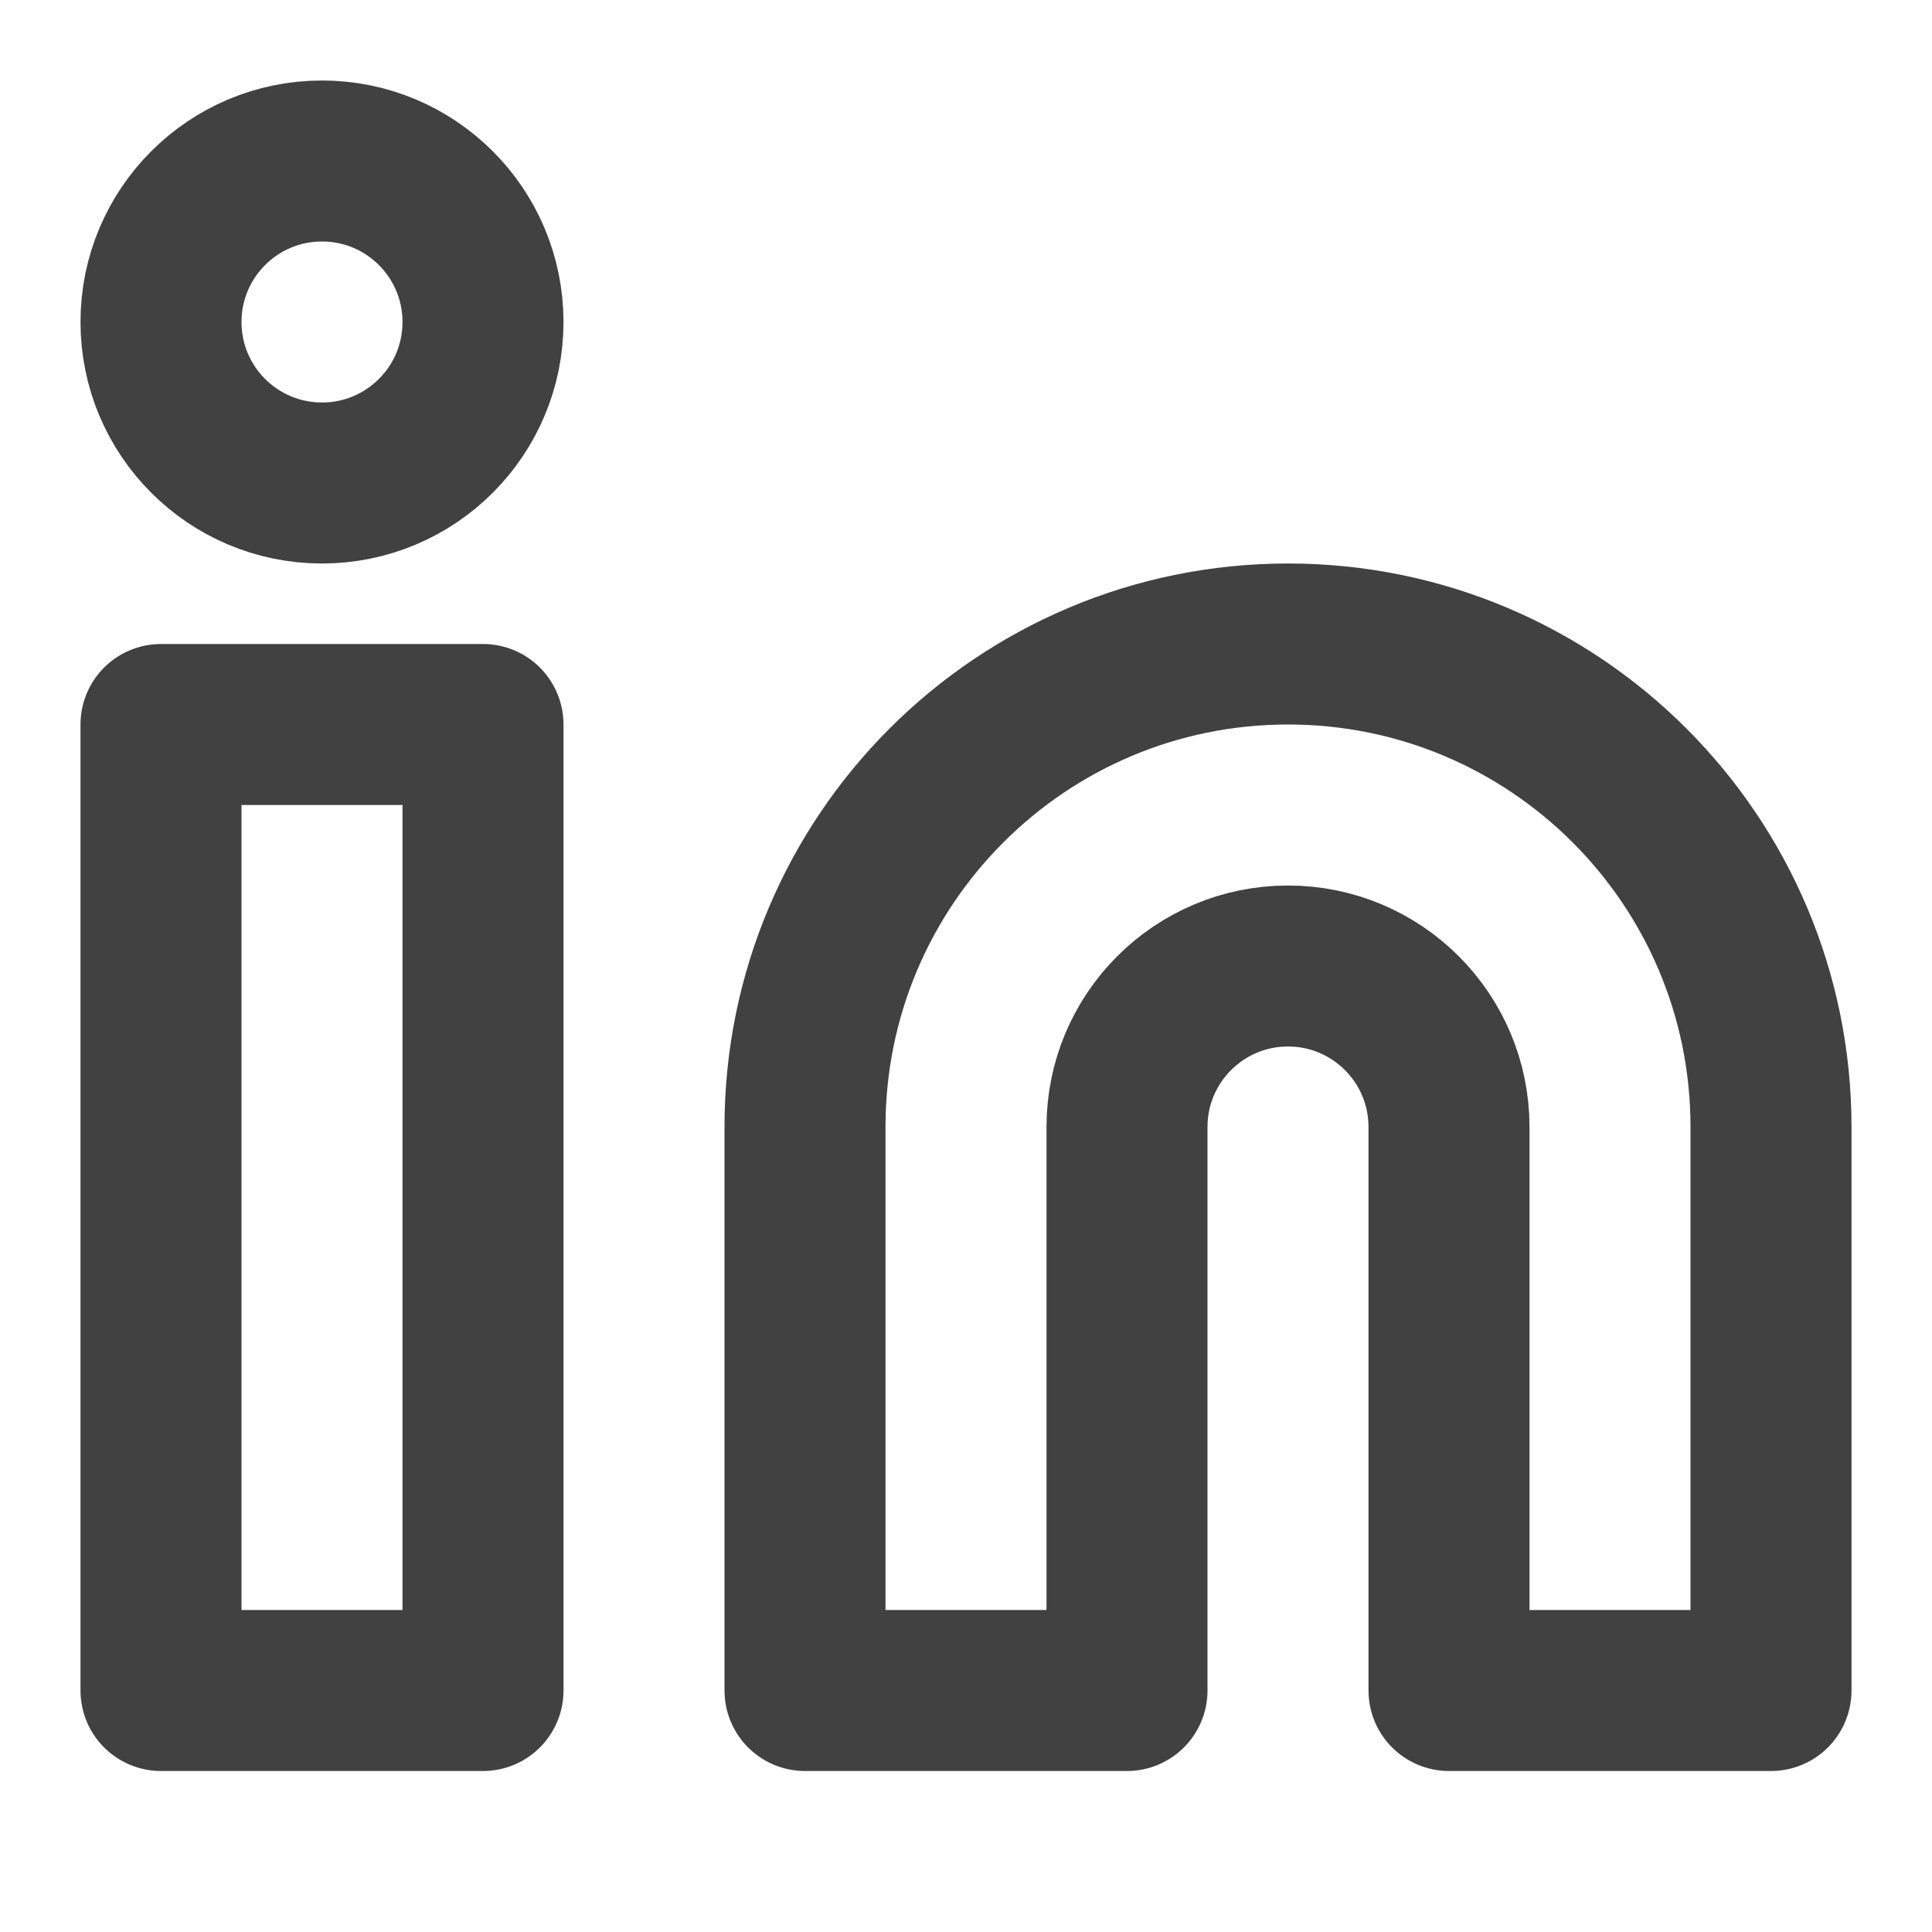
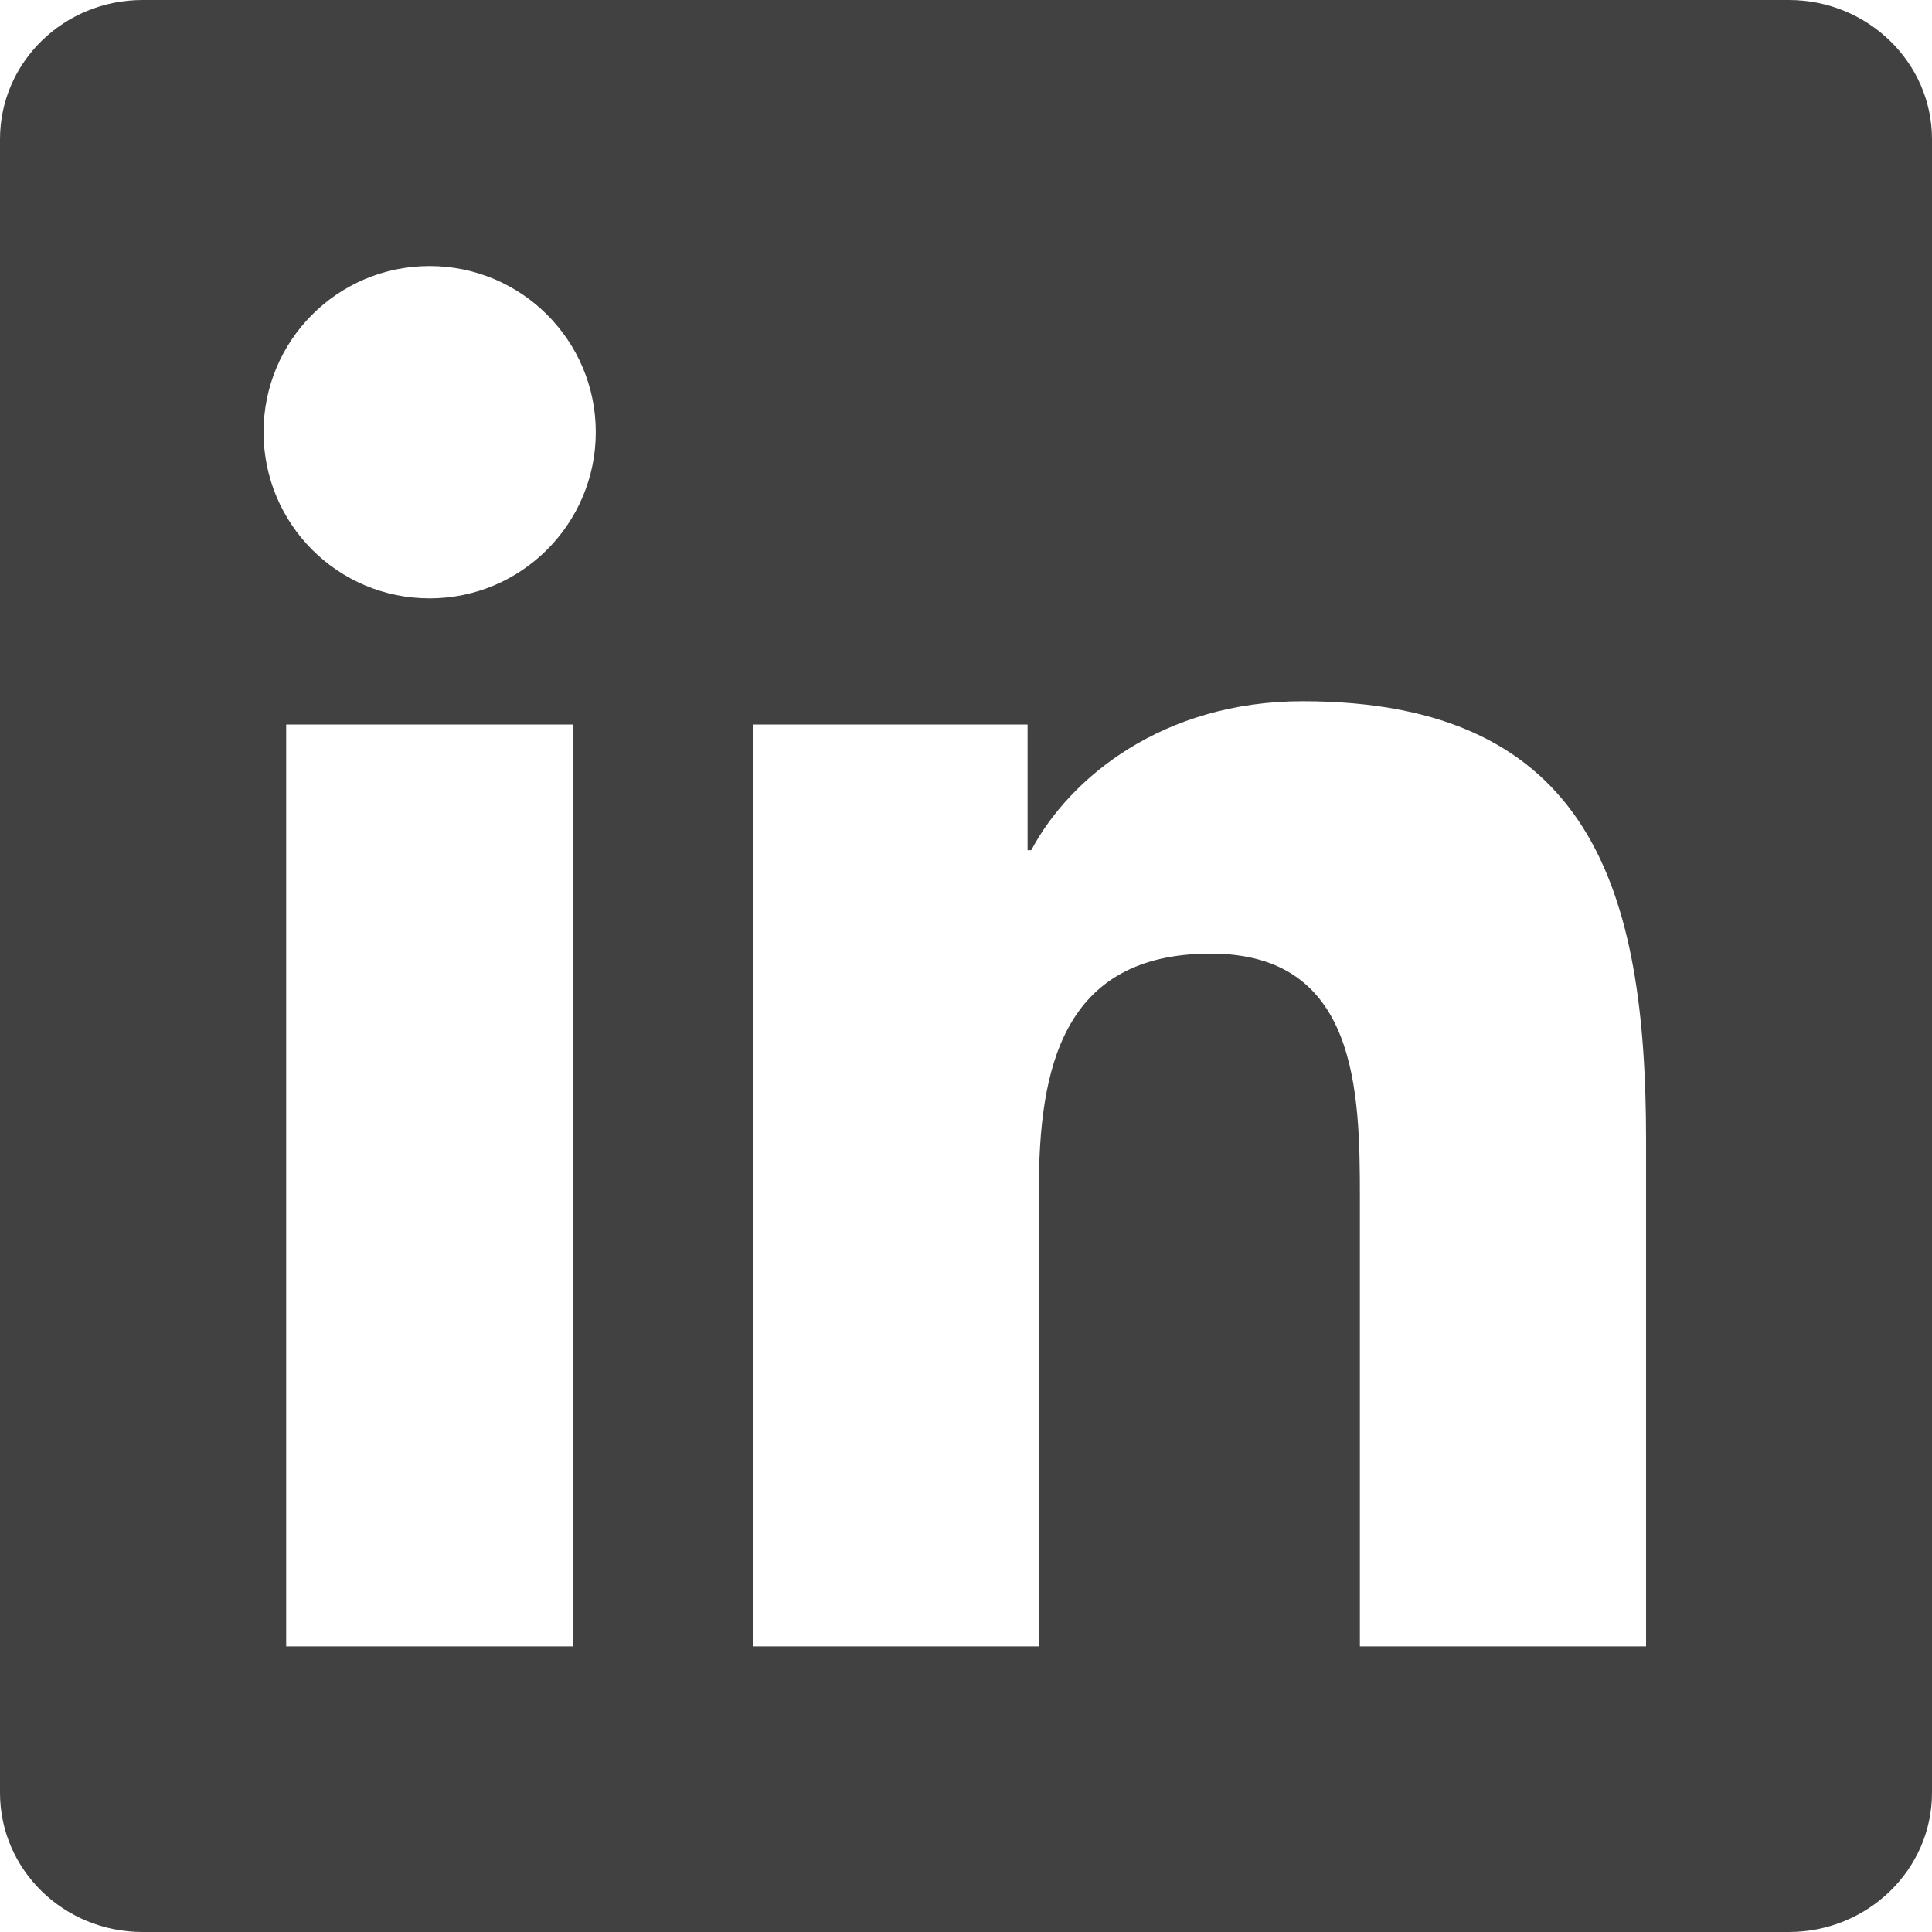
- <svg xmlns="http://www.w3.org/2000/svg" width="24" height="24" viewBox="0 0 24 24" fill="none" stroke="rgb(65, 65, 65)" stroke-width="2" stroke-linecap="round" stroke-linejoin="round" class="feather feather-linkedin">
-   <path d="M16 8a6 6 0 0 1 6 6v7h-4v-7a2 2 0 0 0-2-2 2 2 0 0 0-2 2v7h-4v-7a6 6 0 0 1 6-6z" />
-   <rect x="2" y="9" width="4" height="12" />
-   <circle cx="4" cy="4" r="2" />
+ <svg xmlns="http://www.w3.org/2000/svg" fill="#414141" width="24" height="24" role="img" viewBox="0 0 24 24">
+   <path d="M20.447 20.452h-3.554v-5.569c0-1.328-.027-3.037-1.852-3.037-1.853 0-2.136 1.445-2.136 2.939v5.667H9.351V9h3.414v1.561h.046c.477-.9 1.637-1.85 3.37-1.85 3.601 0 4.267 2.37 4.267 5.455v6.286zM5.337 7.433c-1.144 0-2.063-.926-2.063-2.065 0-1.138.92-2.063 2.063-2.063 1.14 0 2.064.925 2.064 2.063 0 1.139-.925 2.065-2.064 2.065zm1.782 13.019H3.555V9h3.564v11.452zM22.225 0H1.771C.792 0 0 .774 0 1.729v20.542C0 23.227.792 24 1.771 24h20.451C23.2 24 24 23.227 24 22.271V1.729C24 .774 23.2 0 22.222 0h.003z" />
</svg>
